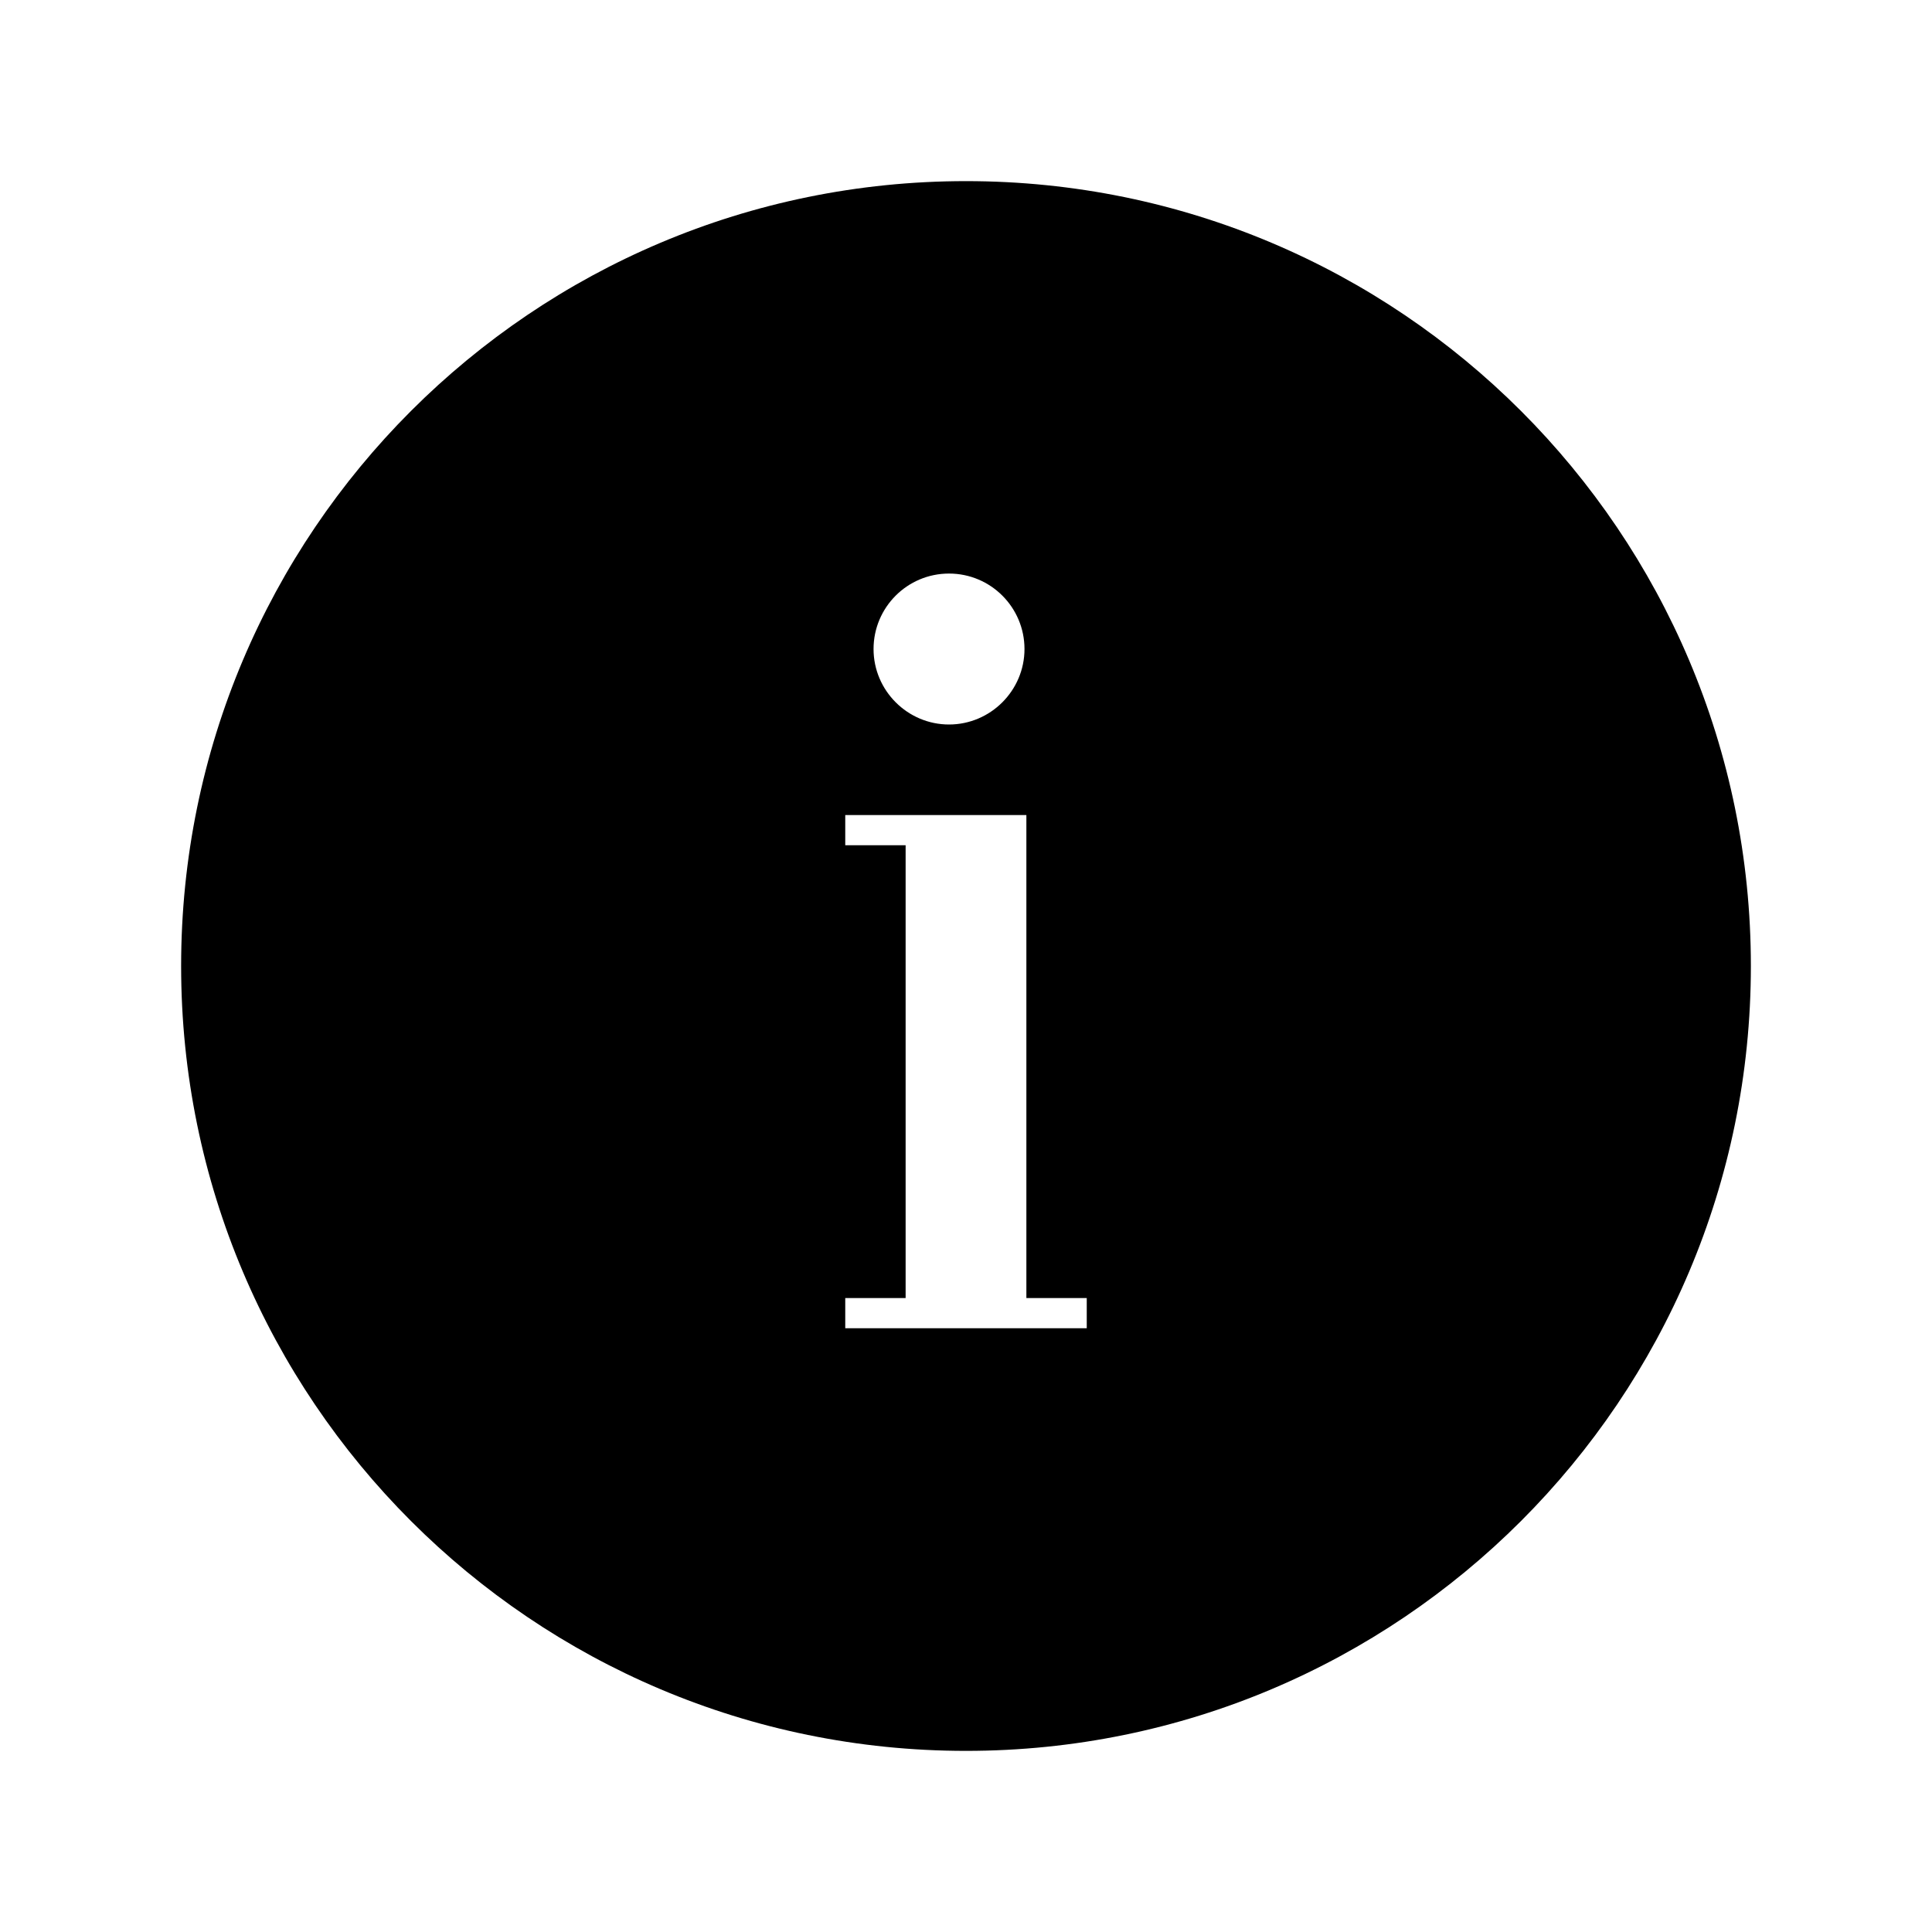
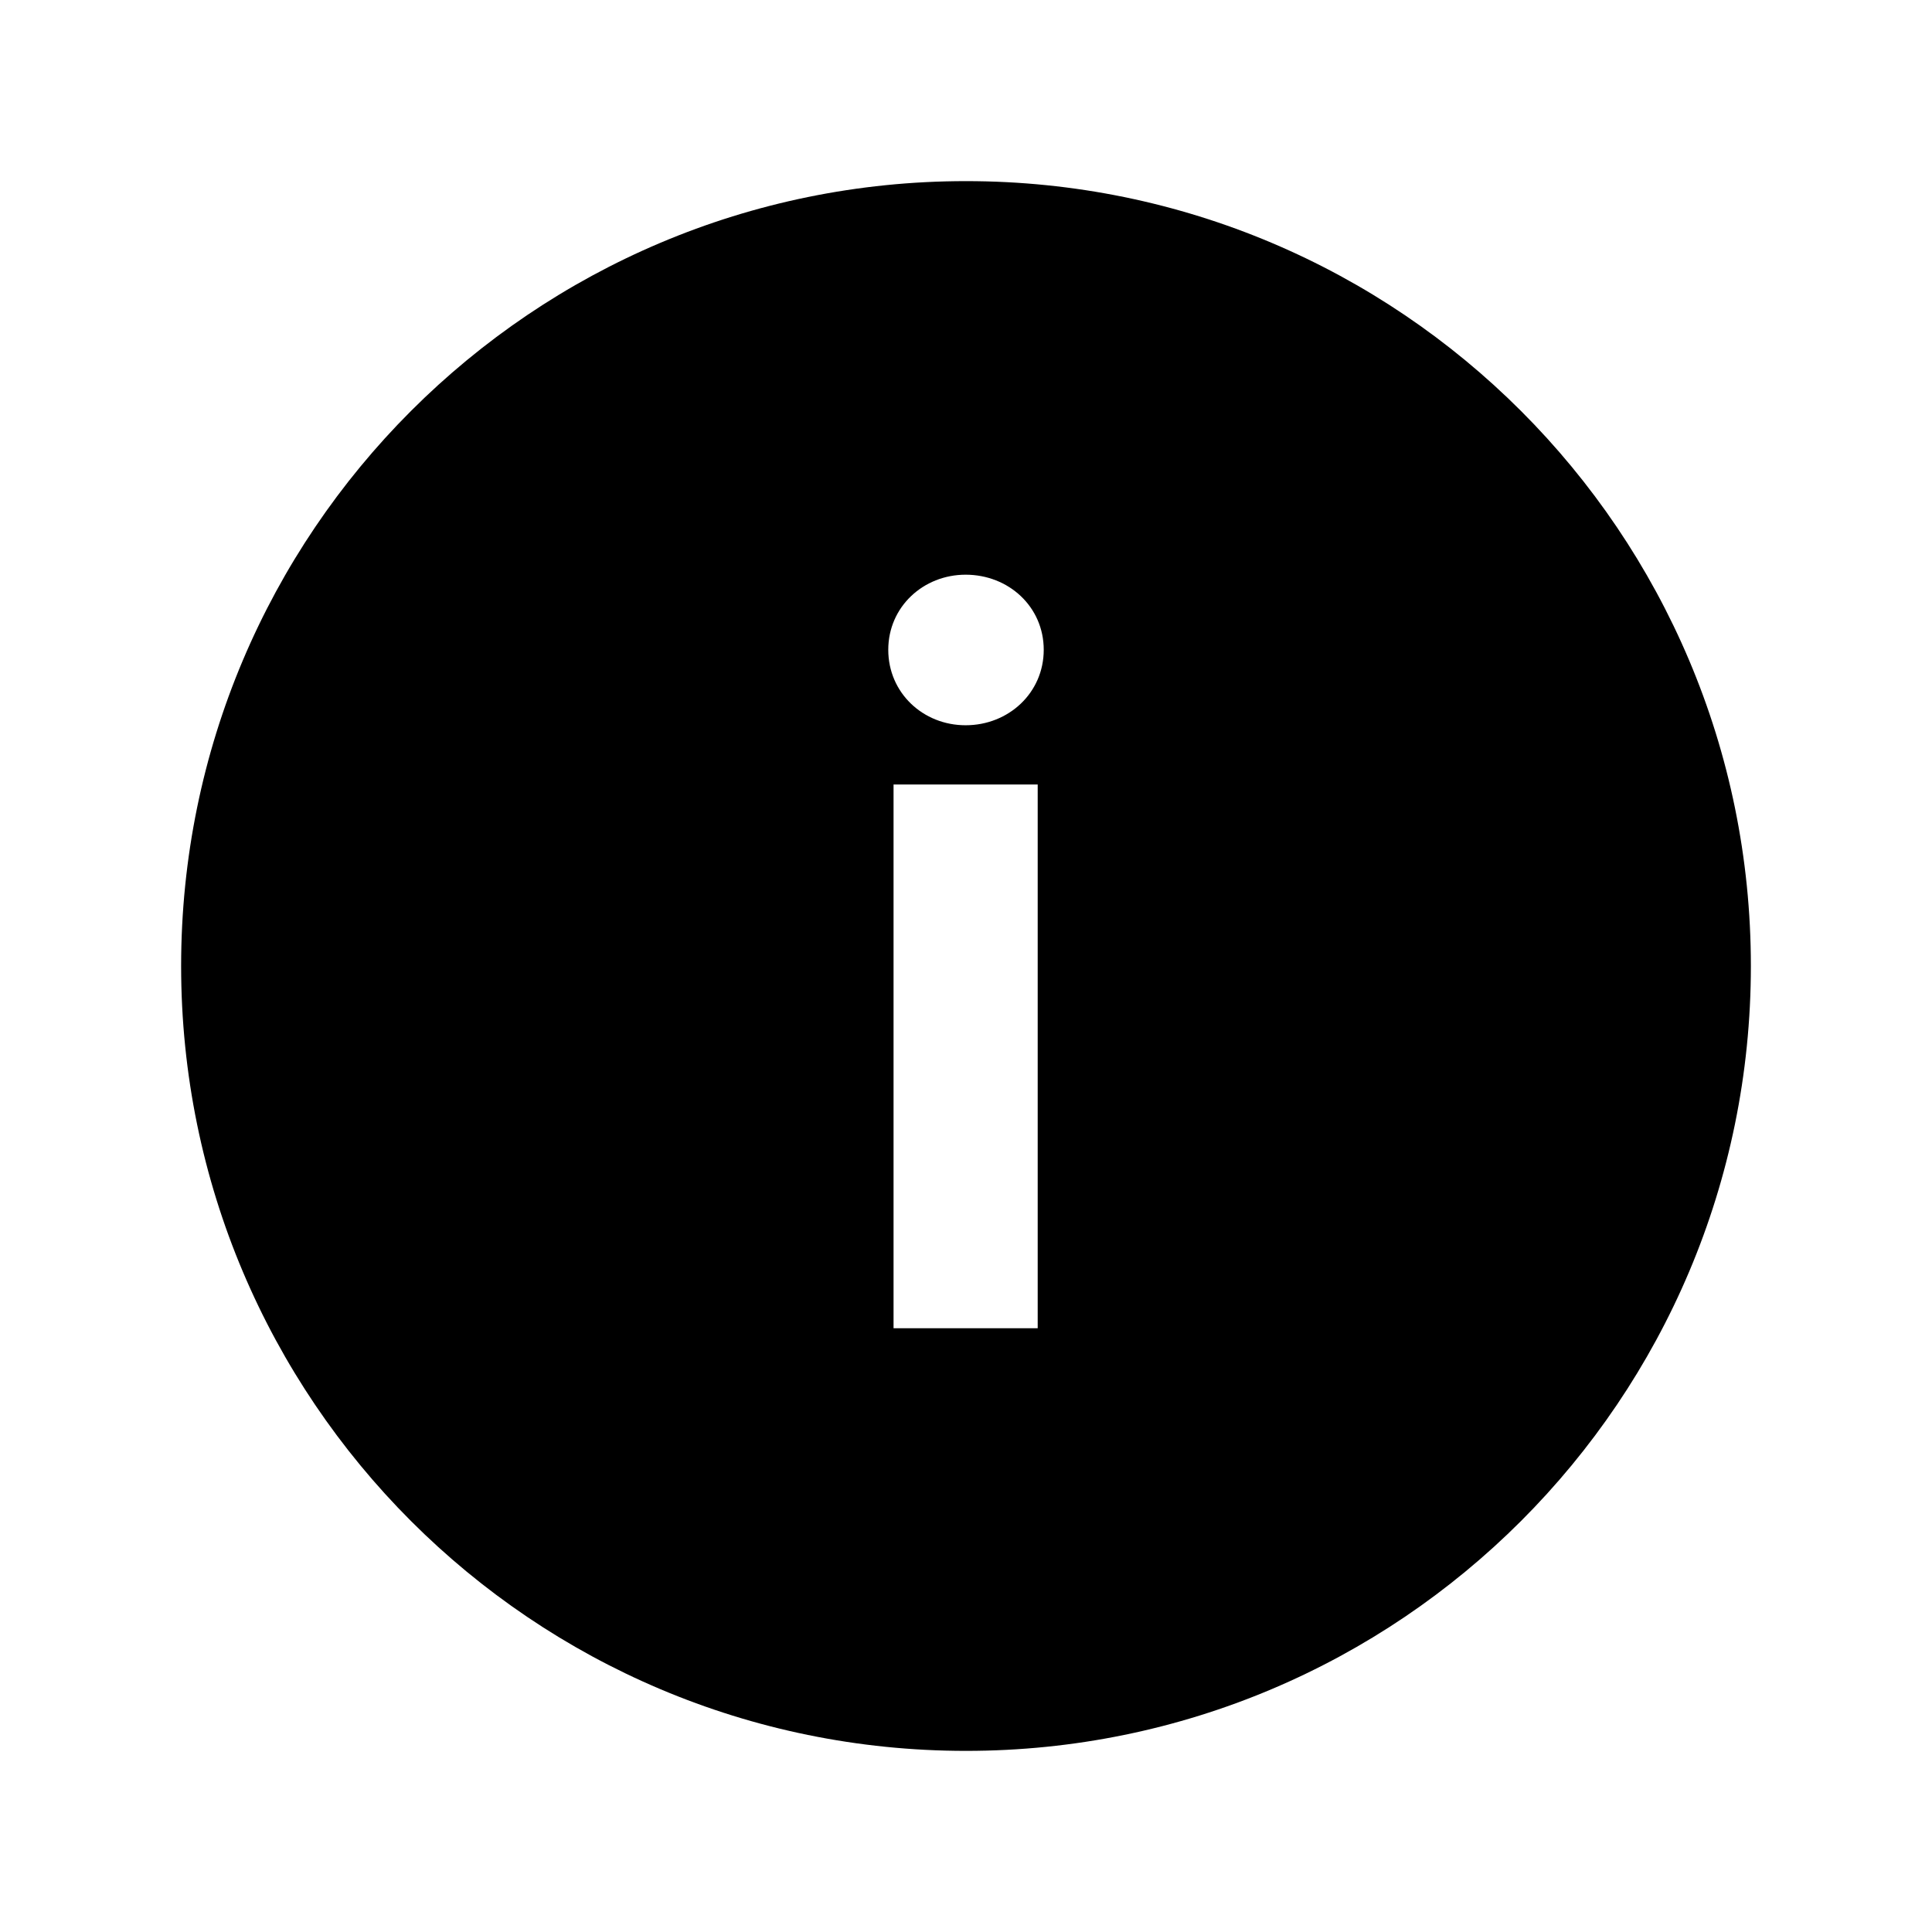
- <svg xmlns="http://www.w3.org/2000/svg" version="1.1" id="Layer_1" x="0px" y="0px" width="512px" height="512px" viewBox="0 0 512 512" style="enable-background:new 0 0 512 512;" xml:space="preserve">
+ <svg xmlns="http://www.w3.org/2000/svg" version="1.1" id="Layer_1" x="0px" y="0px" viewBox="0 0 512 512" style="enable-background:new 0 0 512 512;" xml:space="preserve">
  <g>
-     <path d="M256,48C141.1,48,48,141.1,48,256c0,114.9,93.1,208,208,208c114.9,0,208-93.1,208-208C464,141.1,370.9,48,256,48z    M251.5,152c11.1,0,20,9,20,20s-9,20-20,20c-11,0-20-9-20-20S240.4,152,251.5,152z M288,352h-64v-8h16V224h-16v-8h48v128h16V352z" />
+     <path d="M256,48C141.1,48,48,141.1,48,256s93.1,208,208,208c114.9,0,208-93.1,208-208S370.9,48,256,48z M275,352h-38.2V207.9H275   V352z M255.9,192.2c-11.3,0-20.5-8.6-20.5-20s9.3-19.9,20.5-19.9c11.4,0,20.7,8.5,20.7,19.9S267.3,192.2,255.9,192.2z" />
  </g>
</svg>
